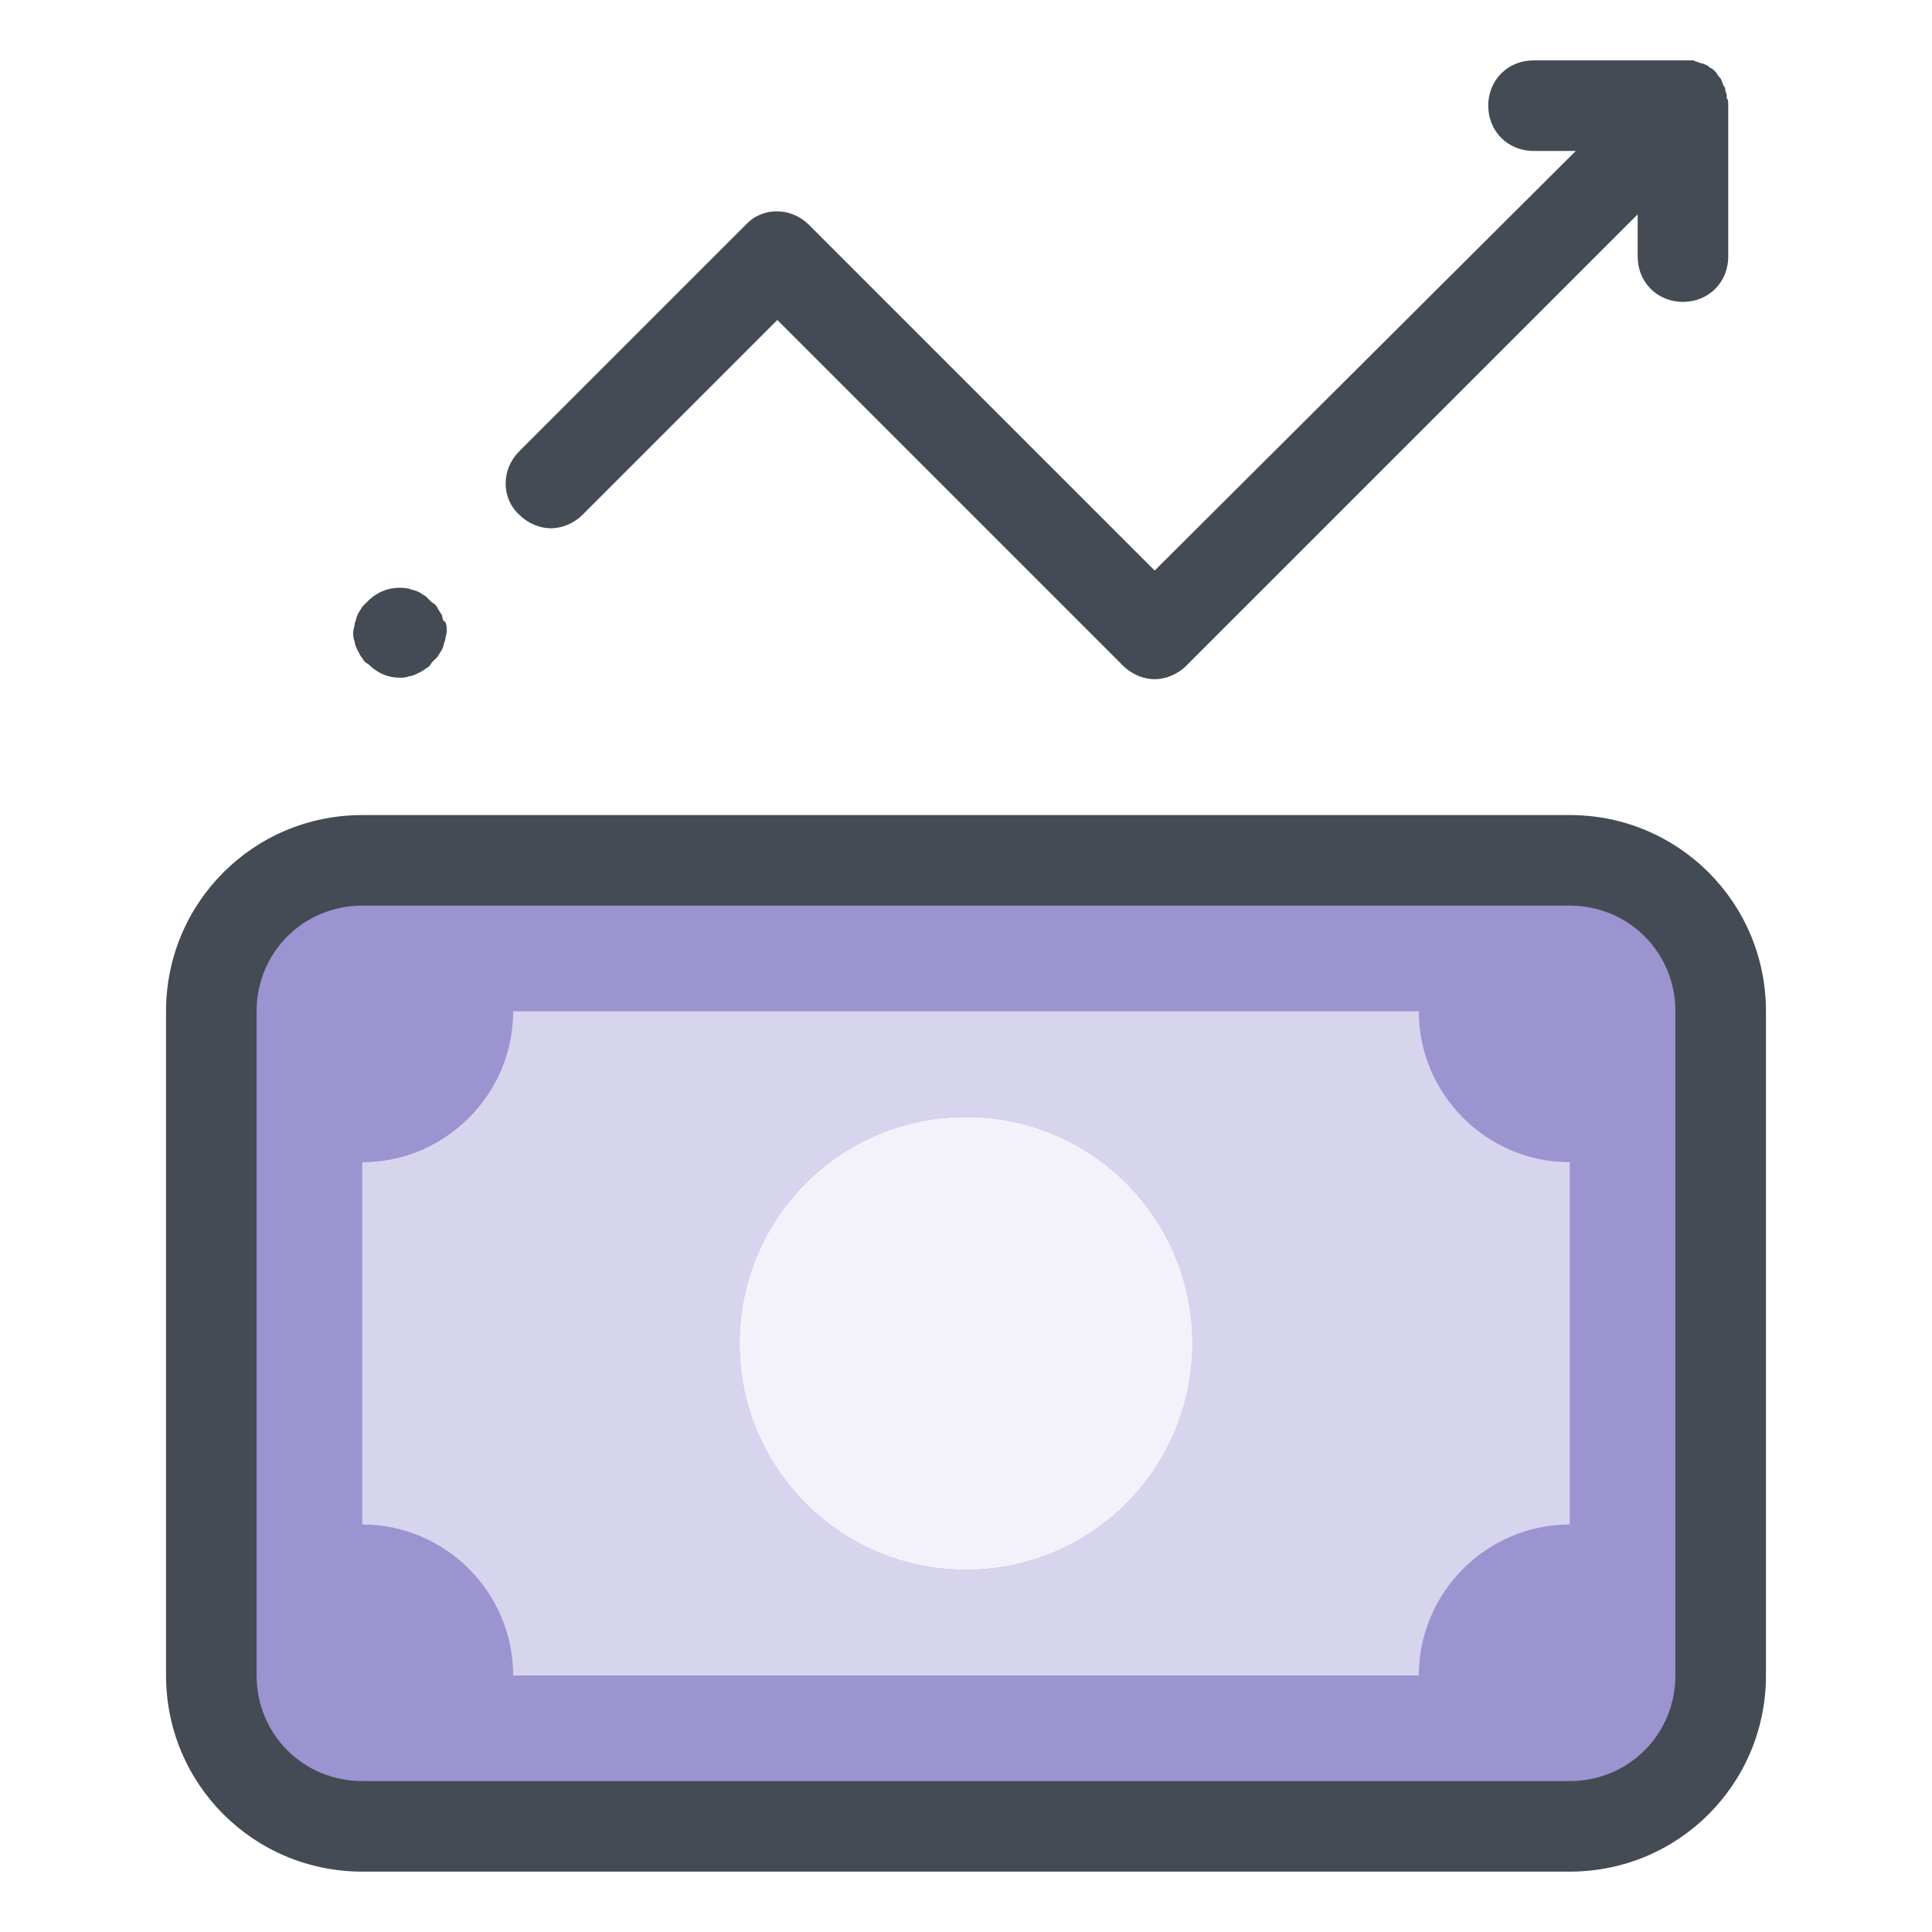
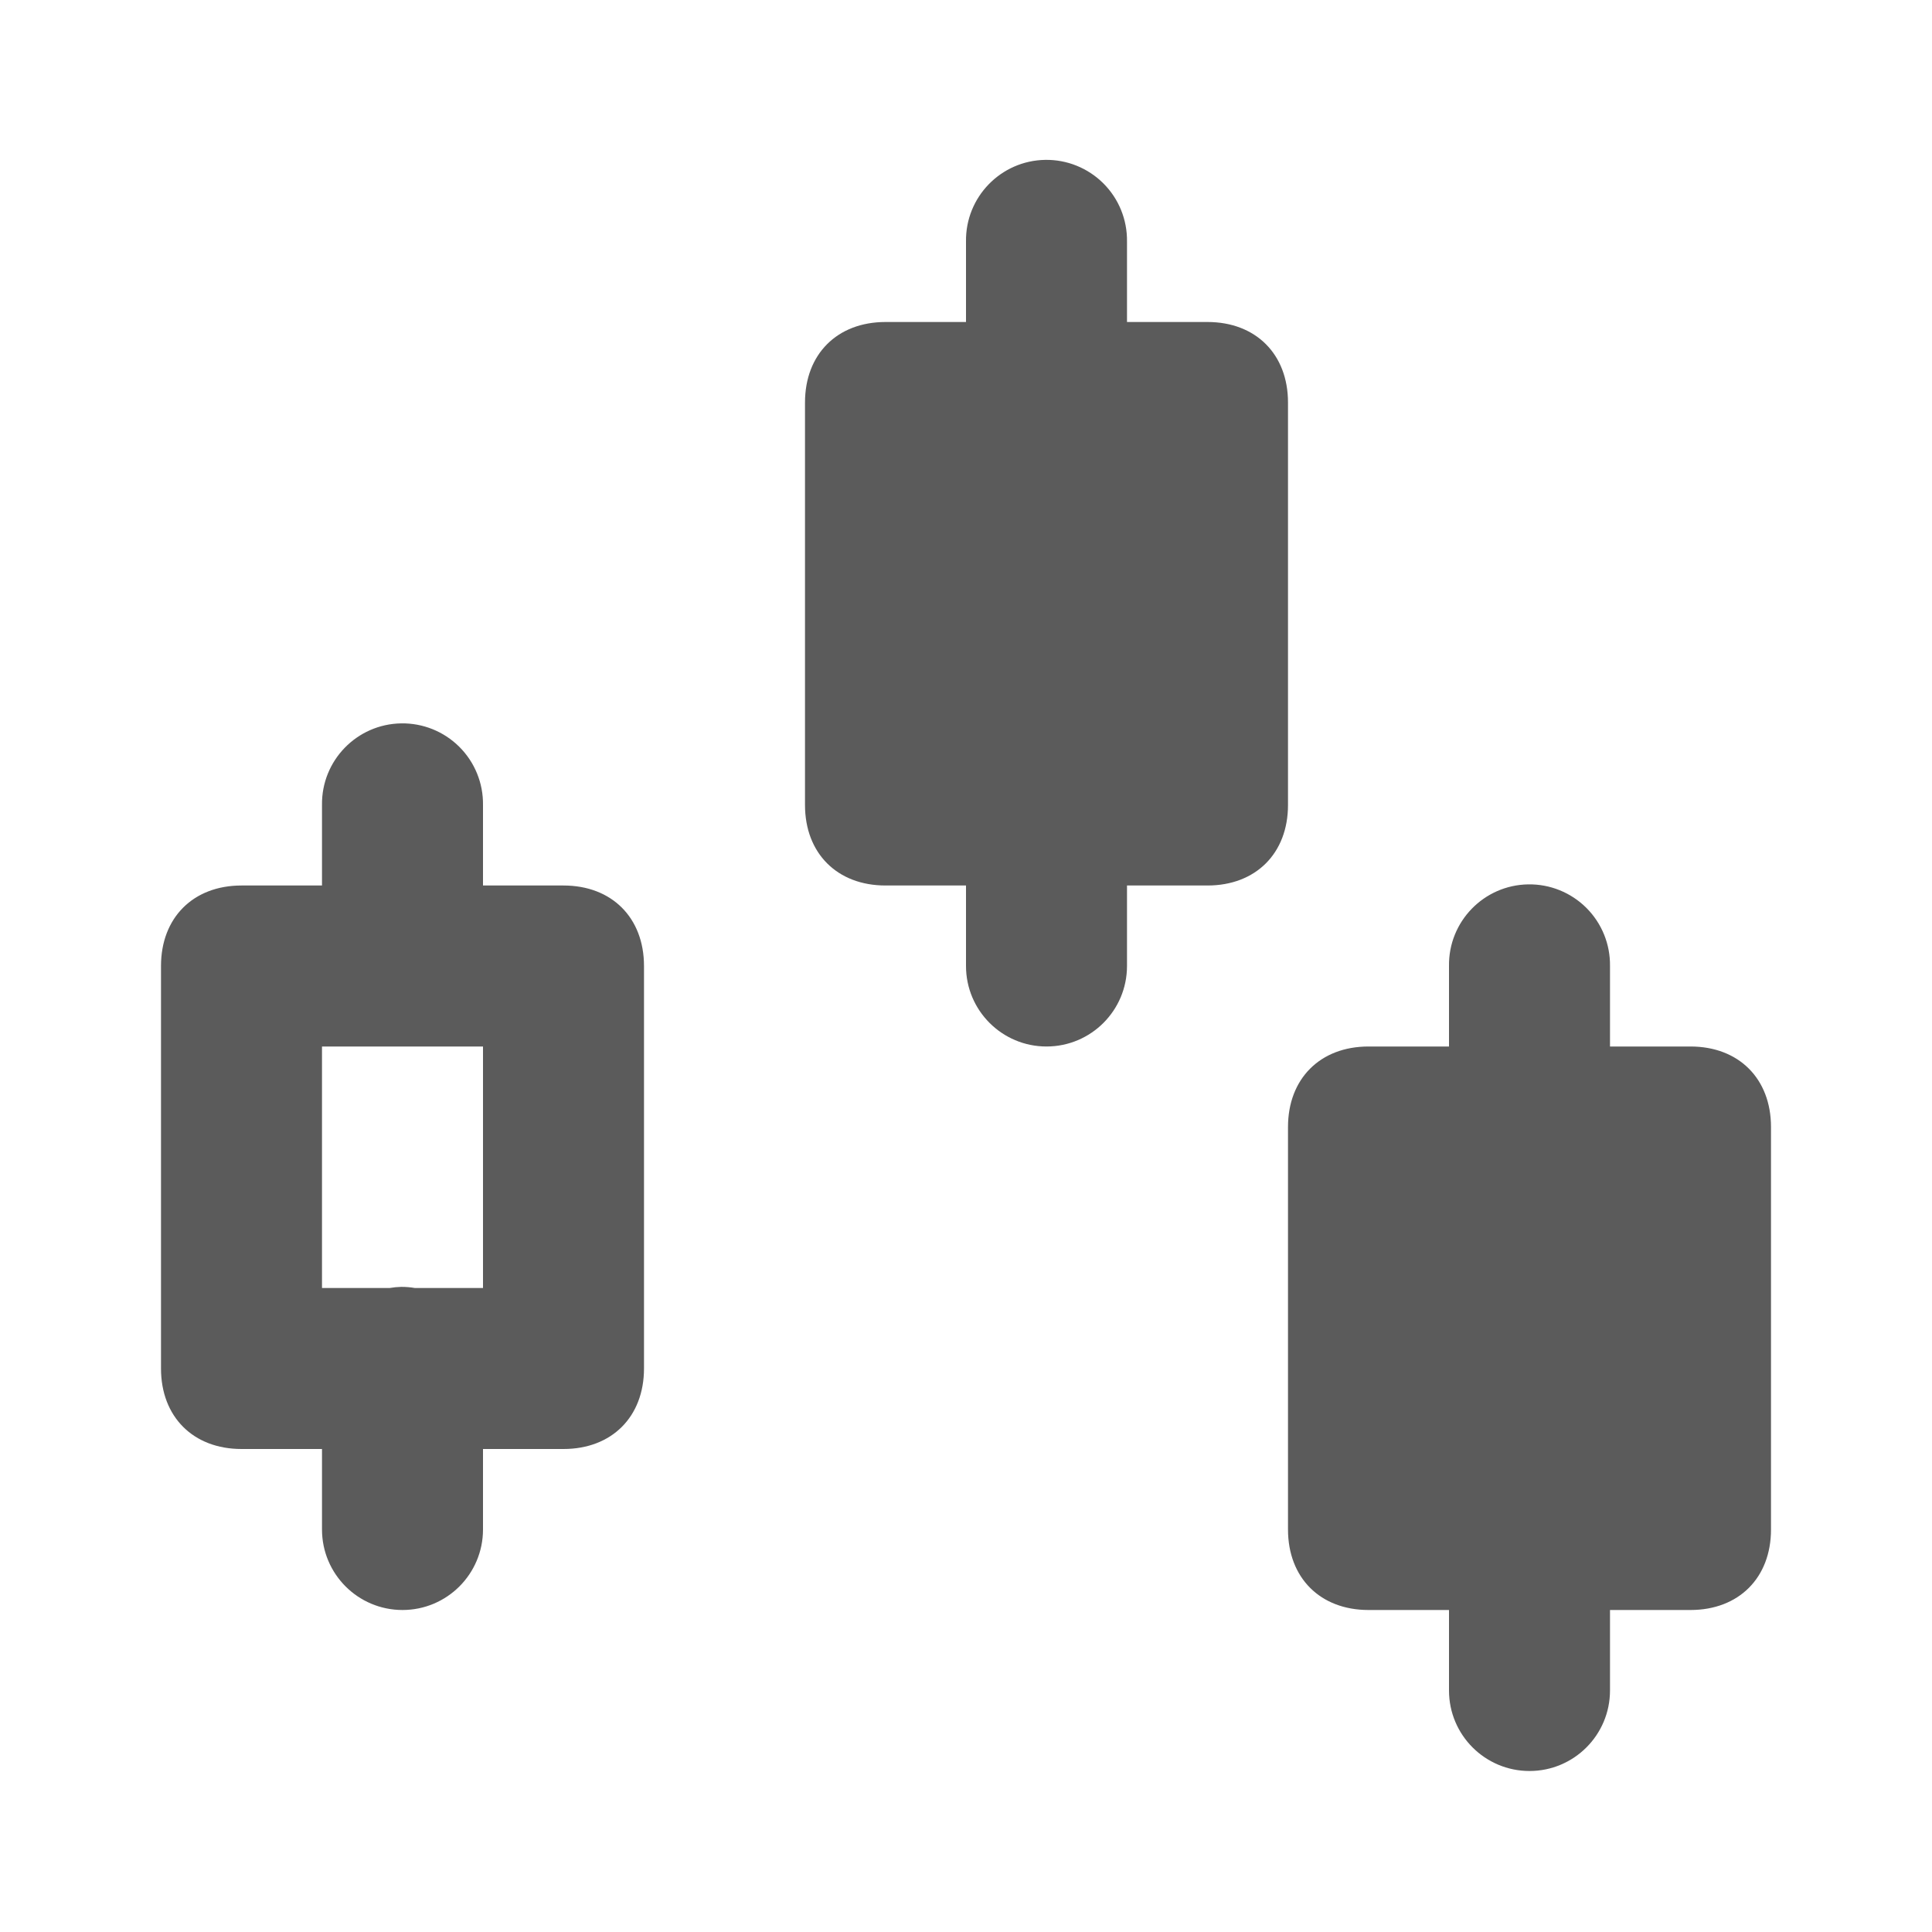
- <svg xmlns="http://www.w3.org/2000/svg" viewBox="0 0 128 128">
-   <path fill="#9c93d1" d="M104,121H24c-5.5,0-10-4.5-10-10V67c0-5.5,4.5-10,10-10h80c5.5,0,10,4.5,10,10v44 C114,116.5,109.5,121,104,121" />
-   <path fill="#d7d4ed" d="M64,104c-8.3,0-15-6.7-15-15s6.7-15,15-15s15,6.7,15,15S72.3,104,64,104 M94,67H34 c0,5.5-4.5,10-10,10v24c5.5,0,10,4.5,10,10h60c0-5.5,4.5-10,10-10V77C98.5,77,94,72.5,94,67" />
-   <path fill="#f3f2fa" d="M64,74c-8.3,0-15,6.7-15,15s6.7,15,15,15s15-6.7,15-15S72.3,74,64,74" />
-   <path fill="#444b54" d="M104 124H24c-7.2 0-13-5.8-13-13V67c0-7.2 5.8-13 13-13h80c7.2 0 13 5.8 13 13v44C117 118.2 111.2 124 104 124zM24 60c-3.9 0-7 3.1-7 7v44c0 3.9 3.1 7 7 7h80c3.9 0 7-3.1 7-7V67c0-3.9-3.1-7-7-7H24zM114.4 6.5c0-.1 0-.1 0-.2s-.1-.2-.1-.4c0-.1 0-.1-.1-.2-.1-.2-.1-.3-.2-.5l0 0c-.1-.1-.2-.2-.3-.4l-.1-.1c-.1-.1-.2-.2-.3-.2l-.1-.1c-.1-.1-.2-.1-.4-.2h-.1l0 0c-.2-.1-.3-.1-.5-.2h-.1c-.1 0-.3 0-.4 0h-.1-10c-1.7 0-3 1.3-3 3s1.3 3 3 3h2.8L76.5 37.8 53.6 14.9c-1.2-1.2-3.1-1.2-4.2 0l-15 15c-1.2 1.2-1.2 3.1 0 4.2.6.6 1.4.9 2.1.9s1.5-.3 2.1-.9l12.9-12.9 22.9 22.9c.6.6 1.4.9 2.1.9s1.5-.3 2.1-.9l29.9-29.9V17c0 1.7 1.3 3 3 3s3-1.3 3-3V7C114.5 6.8 114.5 6.6 114.4 6.5zM29.3 40.8c-.1-.2-.2-.3-.3-.5-.1-.2-.2-.3-.4-.4-.1-.1-.3-.3-.4-.4-.2-.1-.3-.2-.5-.3s-.4-.1-.6-.2c-1-.2-2 .1-2.7.8-.1.1-.3.3-.4.4-.1.2-.2.3-.3.5-.1.2-.1.4-.2.6 0 .2-.1.4-.1.6 0 .2 0 .4.1.6 0 .2.1.4.2.6.1.2.2.4.3.5.1.2.2.3.4.4.6.6 1.3.9 2.1.9.2 0 .4 0 .6-.1.2 0 .4-.1.6-.2.2-.1.4-.2.5-.3.2-.1.3-.2.4-.4.1-.1.3-.3.4-.4.1-.2.2-.3.3-.5.1-.2.1-.4.2-.6 0-.2.1-.4.1-.6 0-.2 0-.4-.1-.6C29.4 41.2 29.3 41 29.3 40.8z" />
+ <svg xmlns="http://www.w3.org/2000/svg" viewBox="0 0 24 24" fill="#5B5B5B">
+   <path d="M12.984 1.986 A 1 1 0 0 0 12 3L12 4L11 4C10.4 4 10 4.4 10 5L10 10C10 10.6 10.4 11 11 11L12 11L12 12 A 1 1 0 1 0 14 12L14 11L15 11C15.6 11 16 10.6 16 10L16 5C16 4.4 15.6 4 15 4L14 4L14 3 A 1 1 0 0 0 12.984 1.986 z M 4.984 8.986 A 1 1 0 0 0 4 10L4 11L3 11C2.4 11 2 11.4 2 12L2 17C2 17.6 2.4 18 3 18L4 18L4 19 A 1 1 0 1 0 6 19L6 18L7 18C7.6 18 8 17.6 8 17L8 12C8 11.4 7.6 11 7 11L6 11L6 10 A 1 1 0 0 0 4.984 8.986 z M 18.984 10.986 A 1 1 0 0 0 18 12L18 13L17 13C16.4 13 16 13.4 16 14L16 19C16 19.6 16.4 20 17 20L18 20L18 21 A 1 1 0 1 0 20 21L20 20L21 20C21.6 20 22 19.6 22 19L22 14C22 13.4 21.6 13 21 13L20 13L20 12 A 1 1 0 0 0 18.984 10.986 z M 4 13L6 13L6 16L5.154 16 A 1 1 0 0 0 4.984 15.986 A 1 1 0 0 0 4.84 16L4 16L4 13 z" fill="#5B5B5B" />
</svg>
